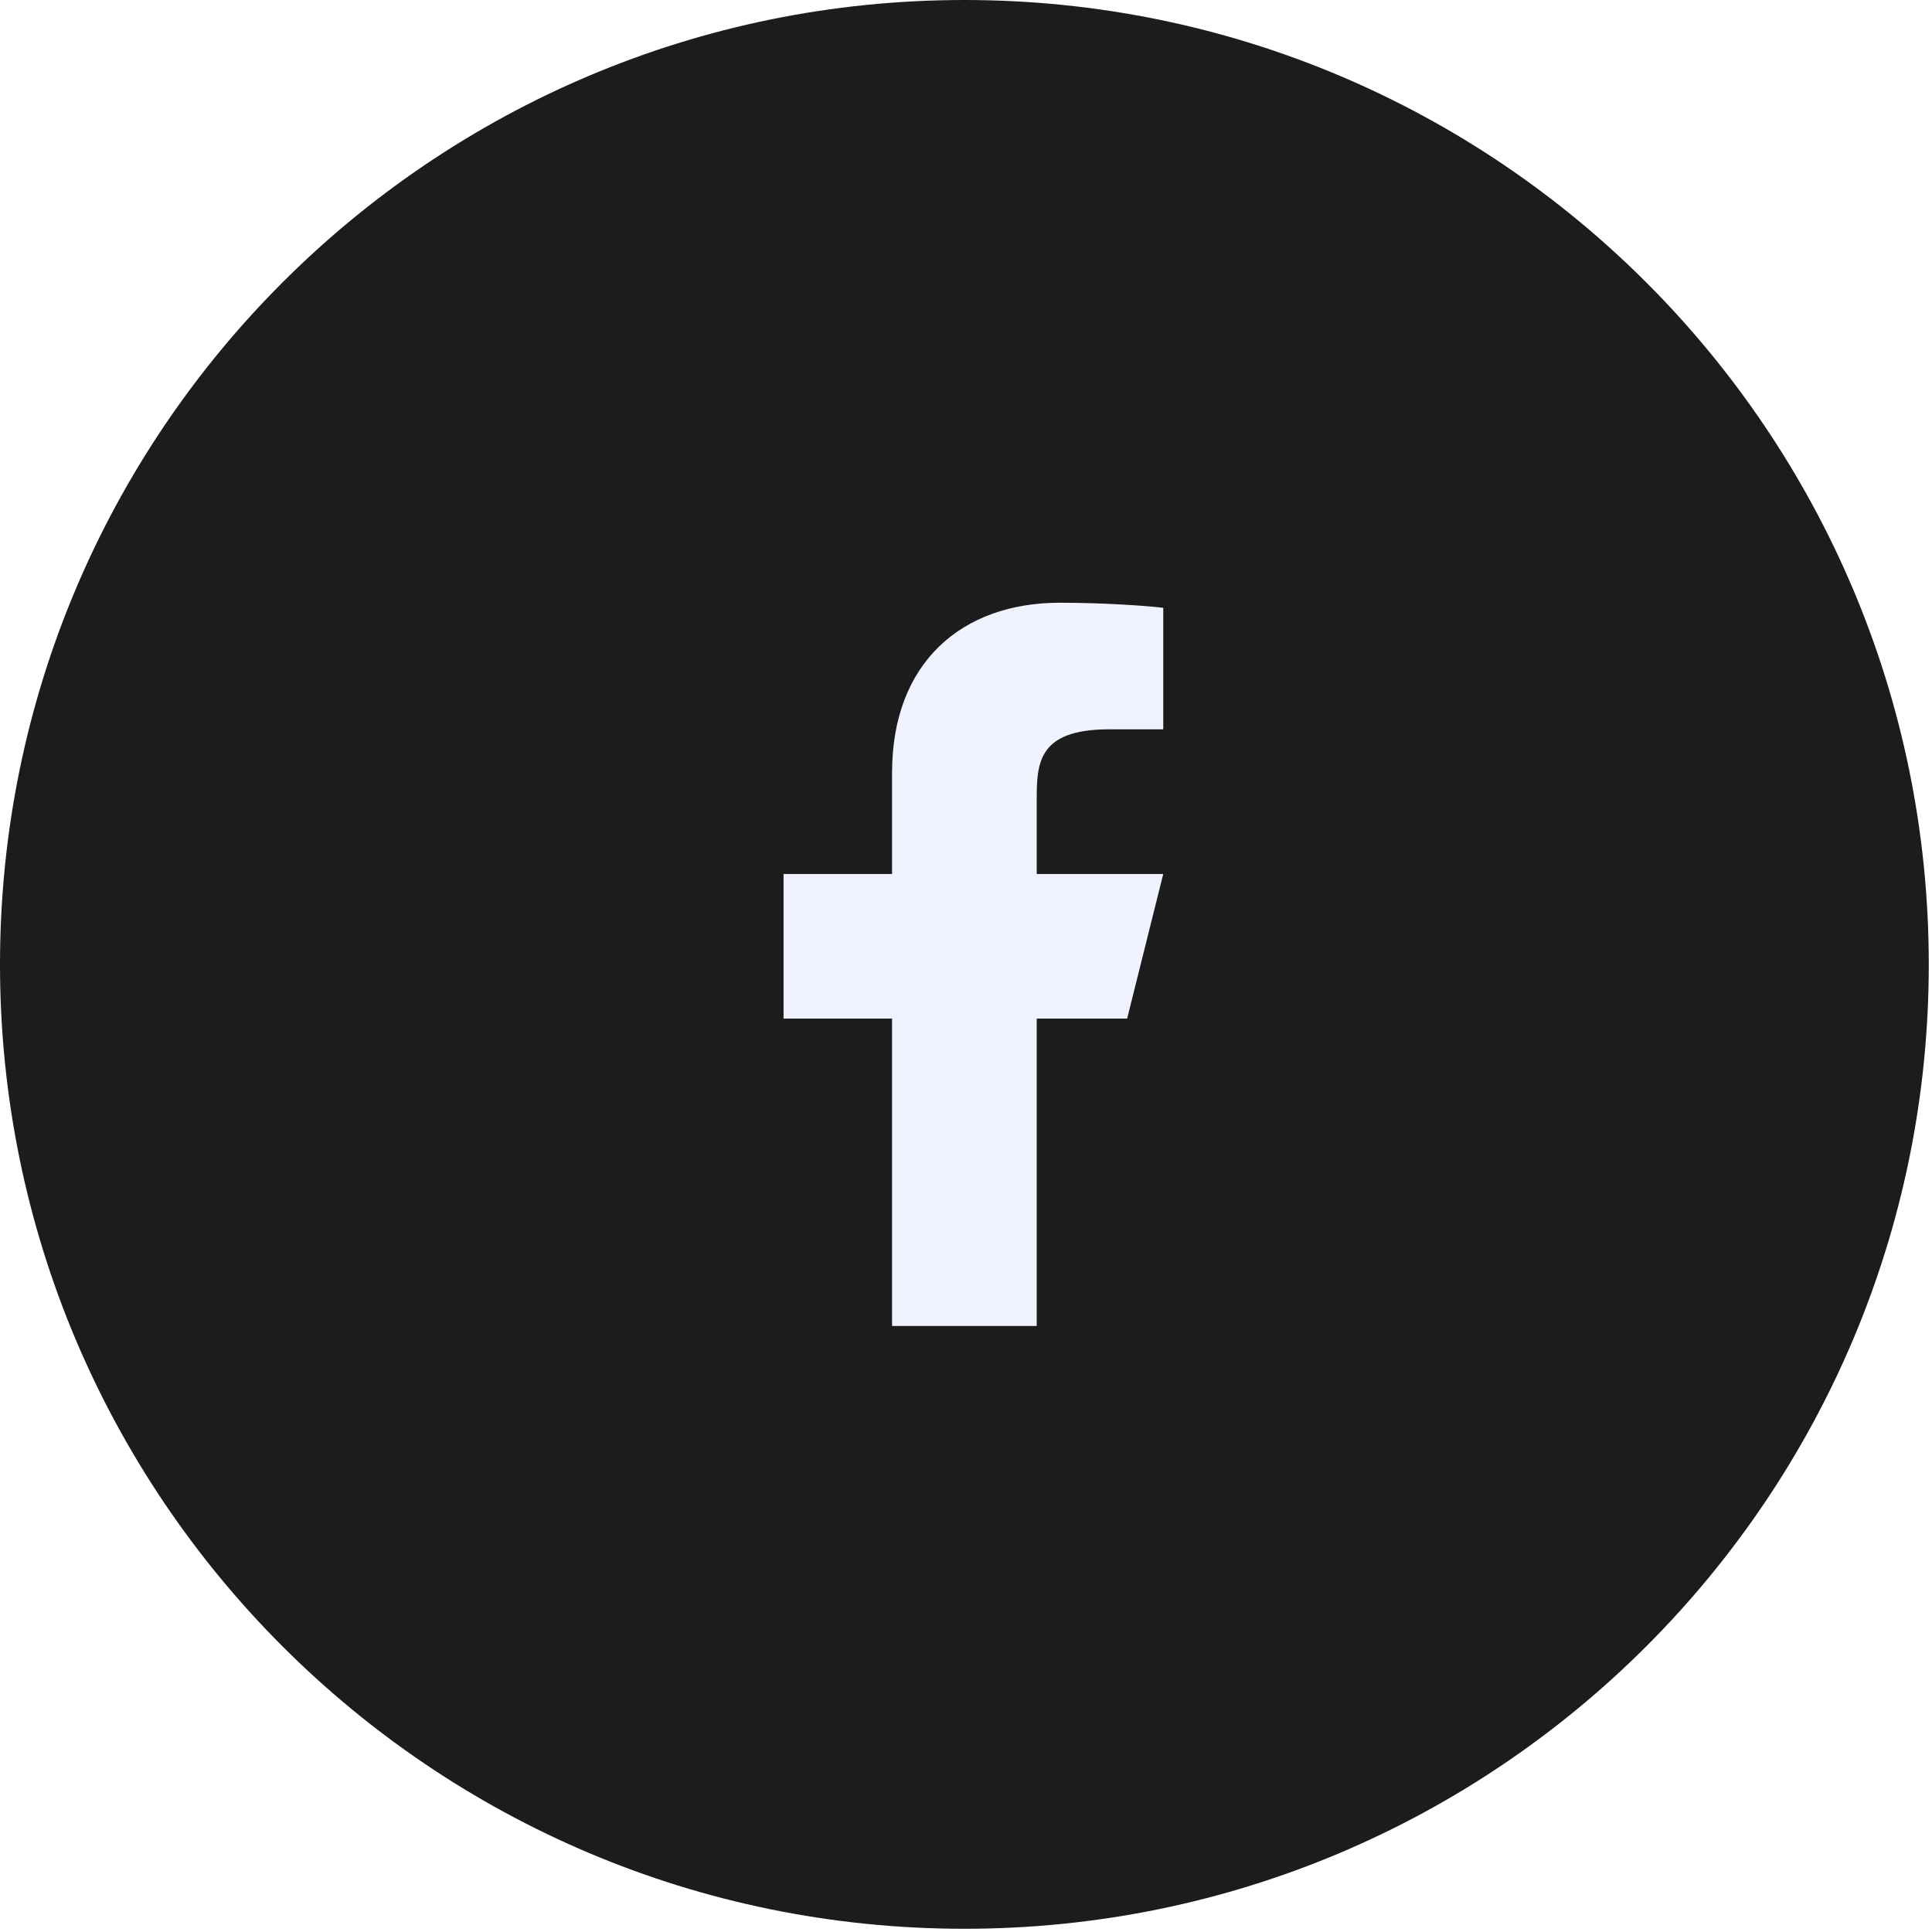
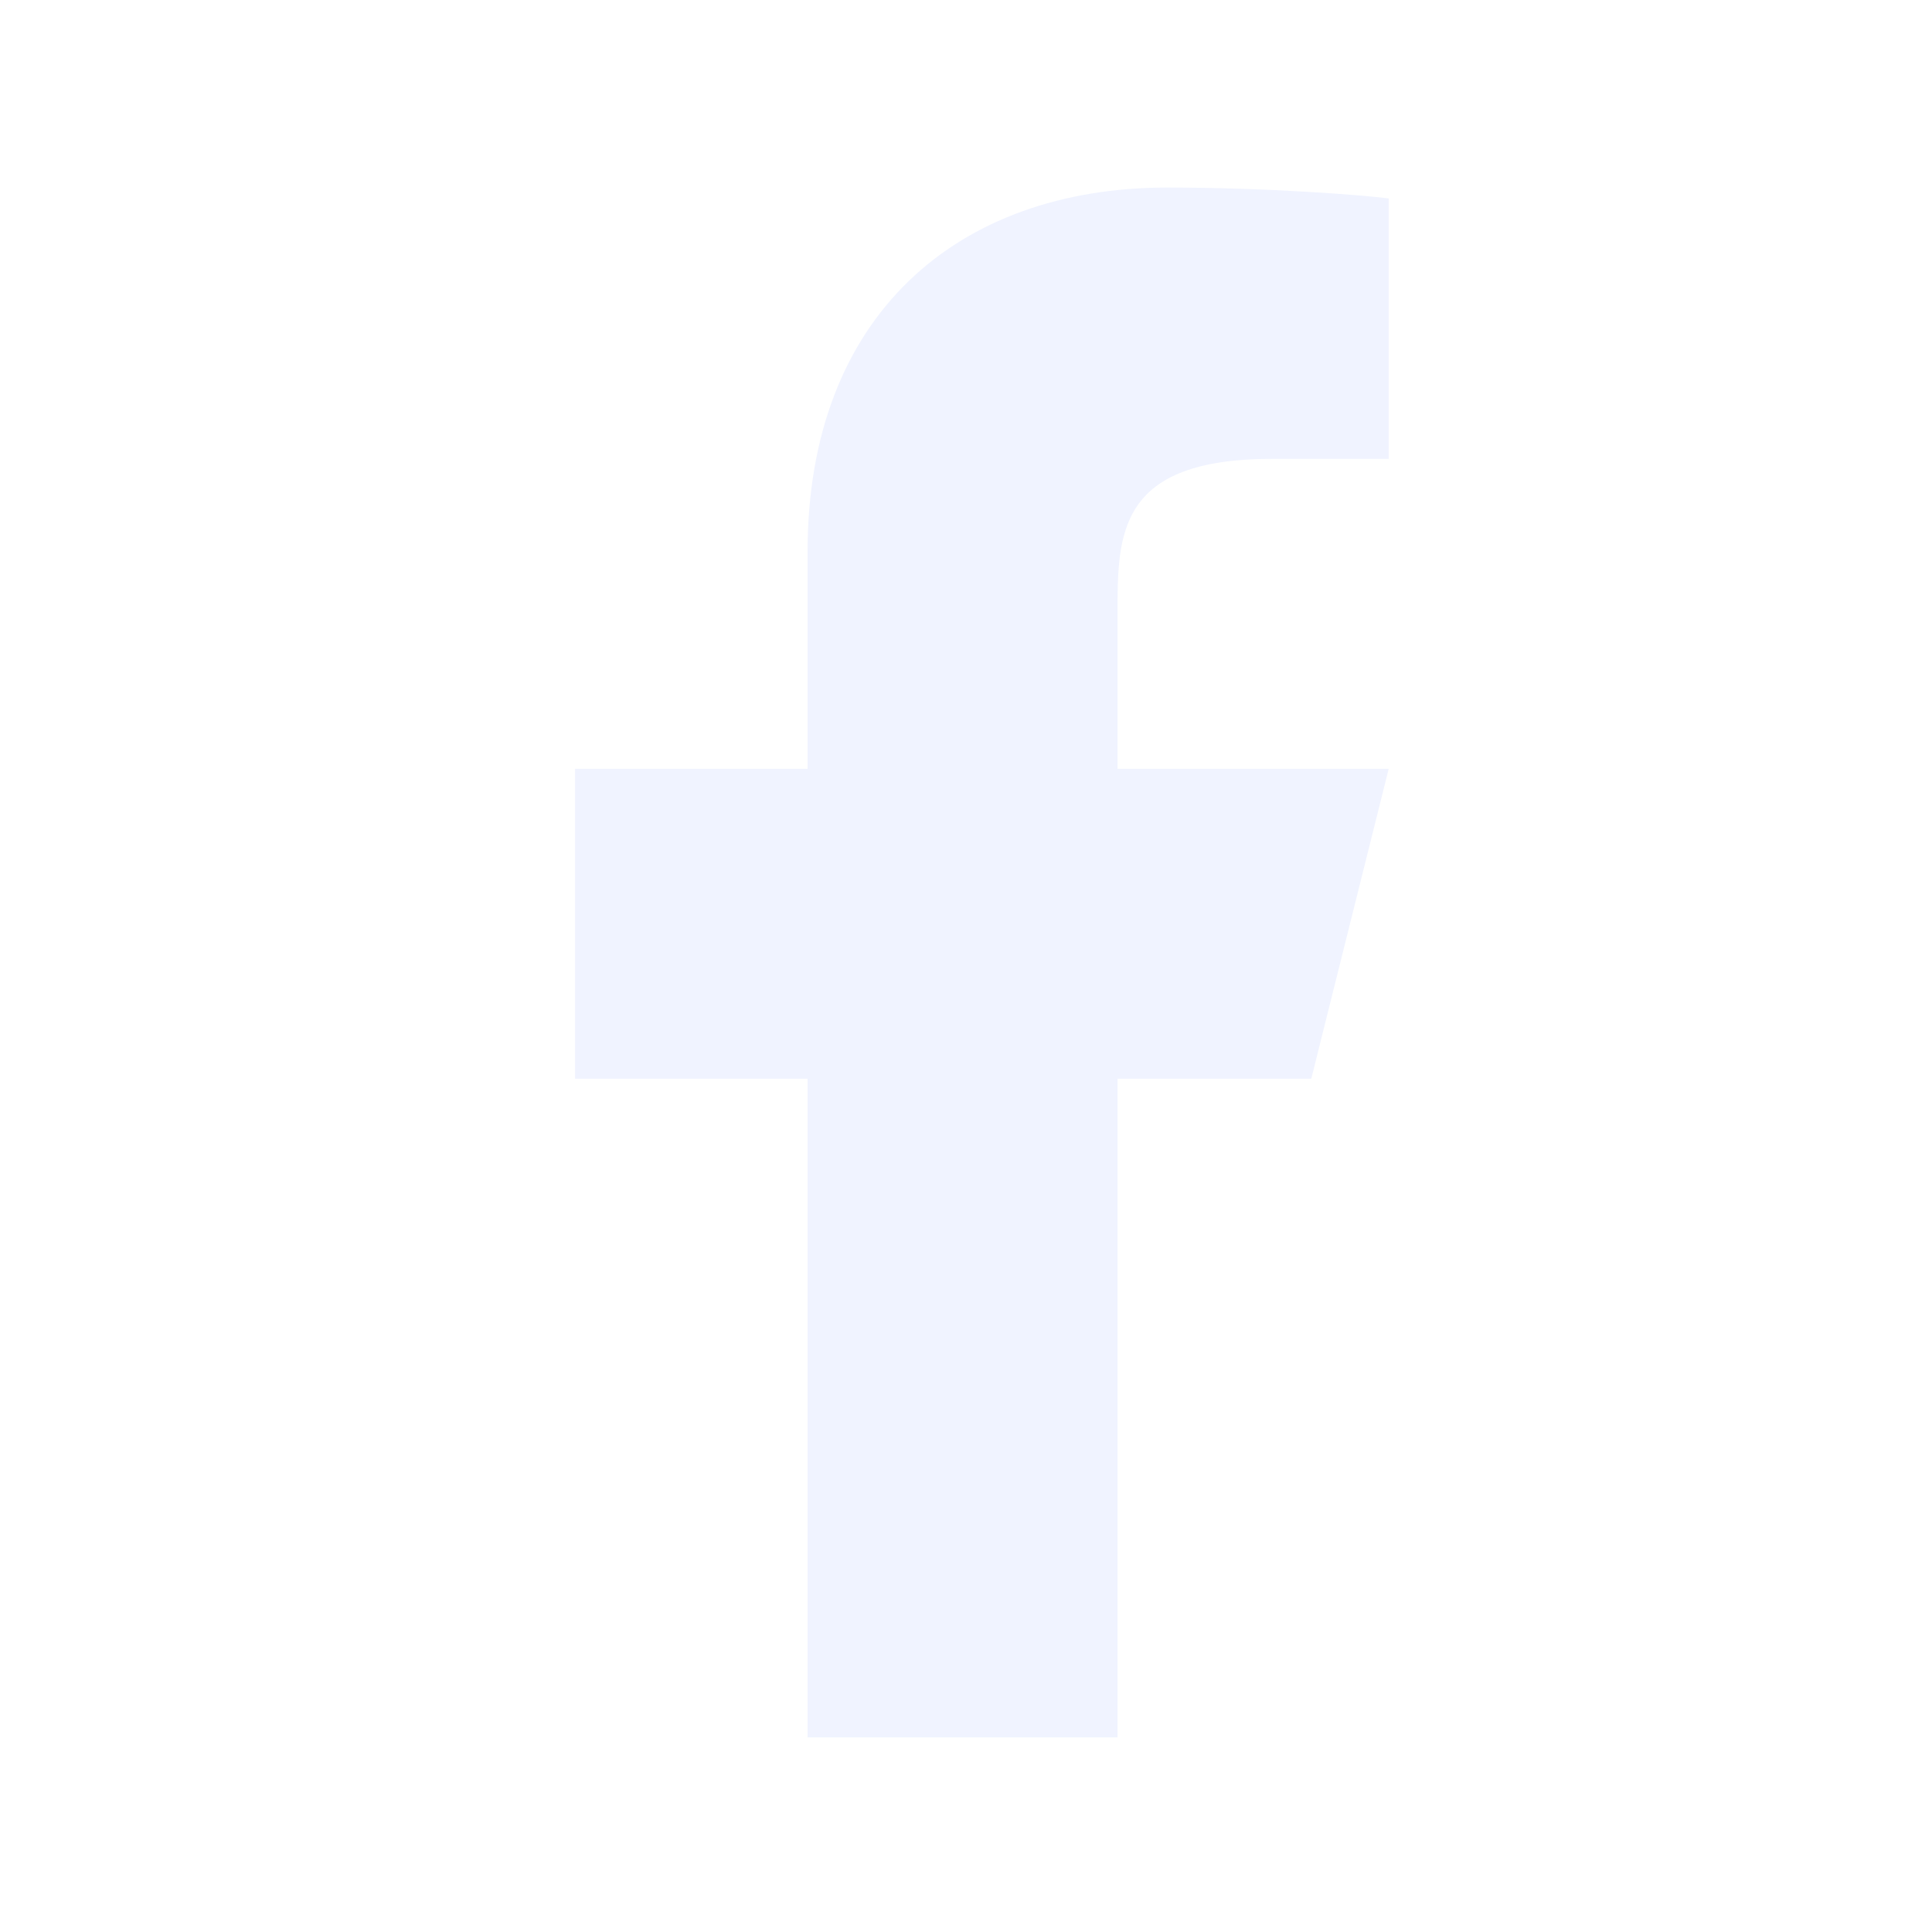
- <svg xmlns="http://www.w3.org/2000/svg" width="30" height="30" viewBox="0 0 30 30" fill="none">
-   <circle cx="14.975" cy="14.975" r="14.975" fill="#1C1C1C" />
-   <path d="M16.098 15.817H17.502L18.063 13.571H16.098V12.448C16.098 11.869 16.098 11.325 17.221 11.325H18.063V9.438C17.88 9.414 17.189 9.359 16.459 9.359C14.934 9.359 13.852 10.29 13.852 11.998V13.571H12.167V15.817H13.852V20.59H16.098V15.817Z" fill="#F0F3FF" />
+ <svg xmlns="http://www.w3.org/2000/svg" width="14" height="14" viewBox="0 0 14 14" fill="none">
+   <path d="M8.098 7.817H9.502L10.063 5.571H8.098V4.448C8.098 3.869 8.098 3.325 9.221 3.325H10.063V1.438C9.88 1.414 9.189 1.359 8.459 1.359C6.934 1.359 5.852 2.29 5.852 3.998V5.571H4.167V7.817H5.852V12.59H8.098V7.817Z" fill="#F0F3FF" />
</svg>
